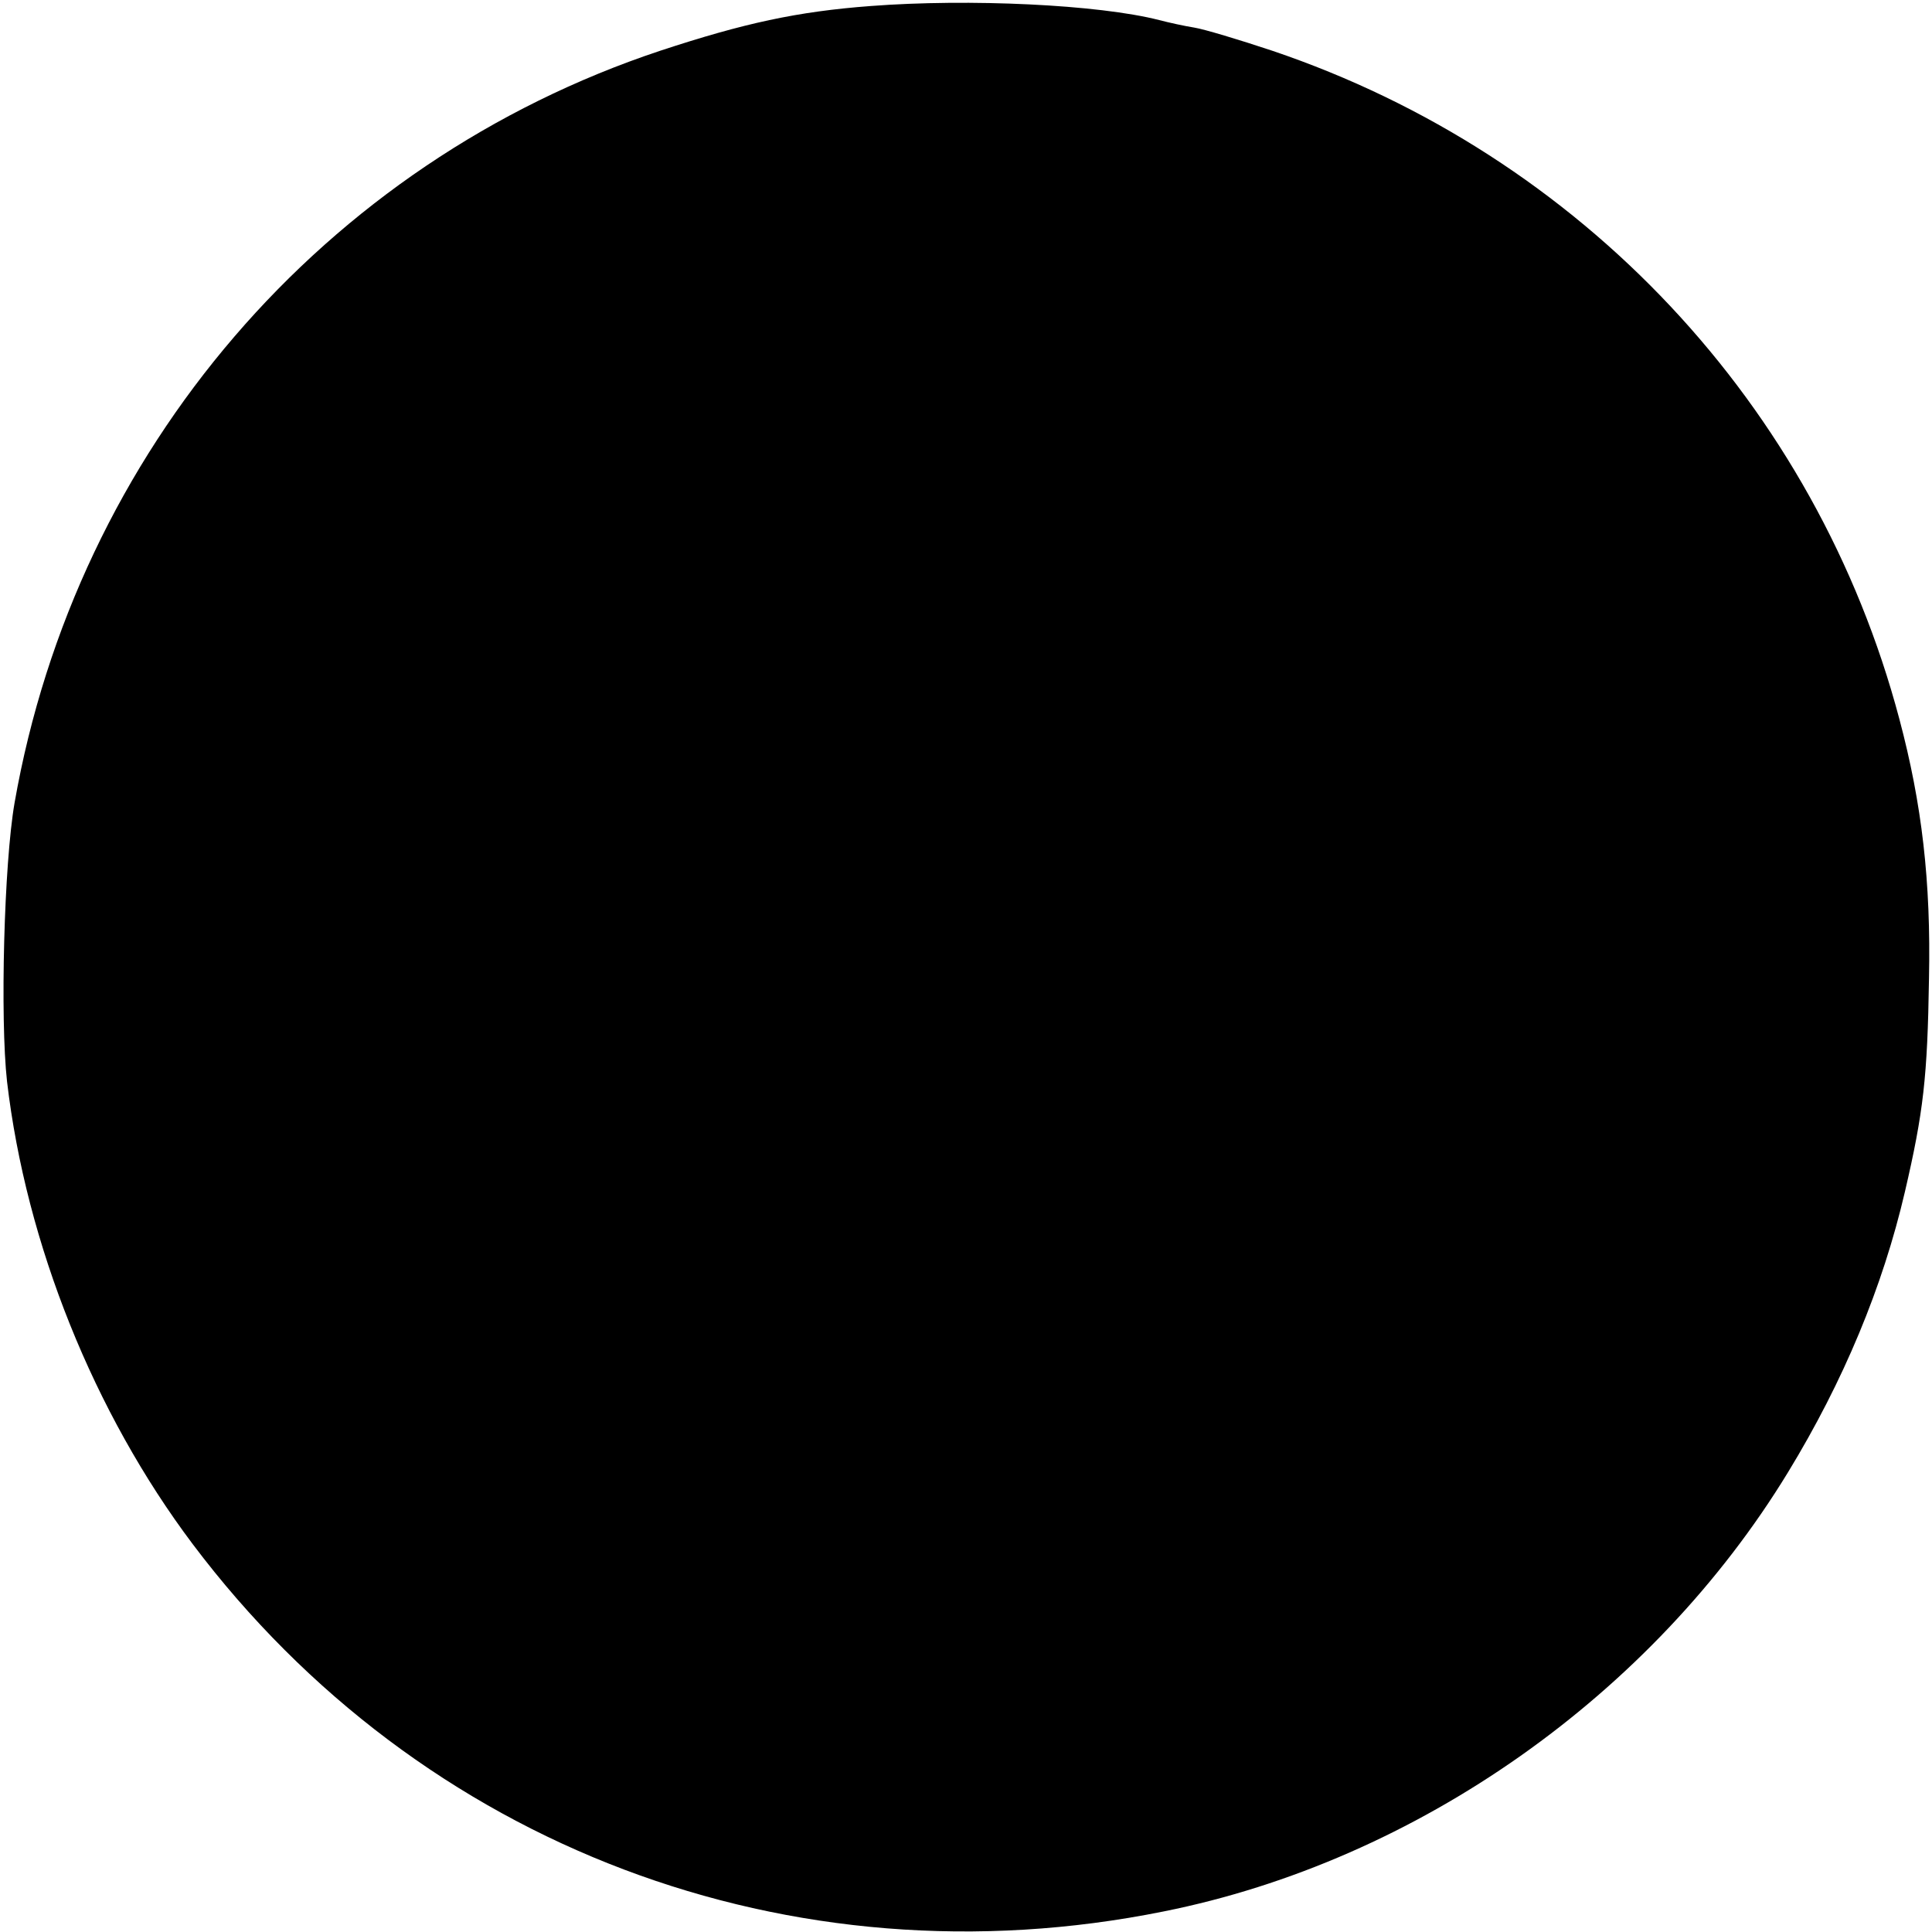
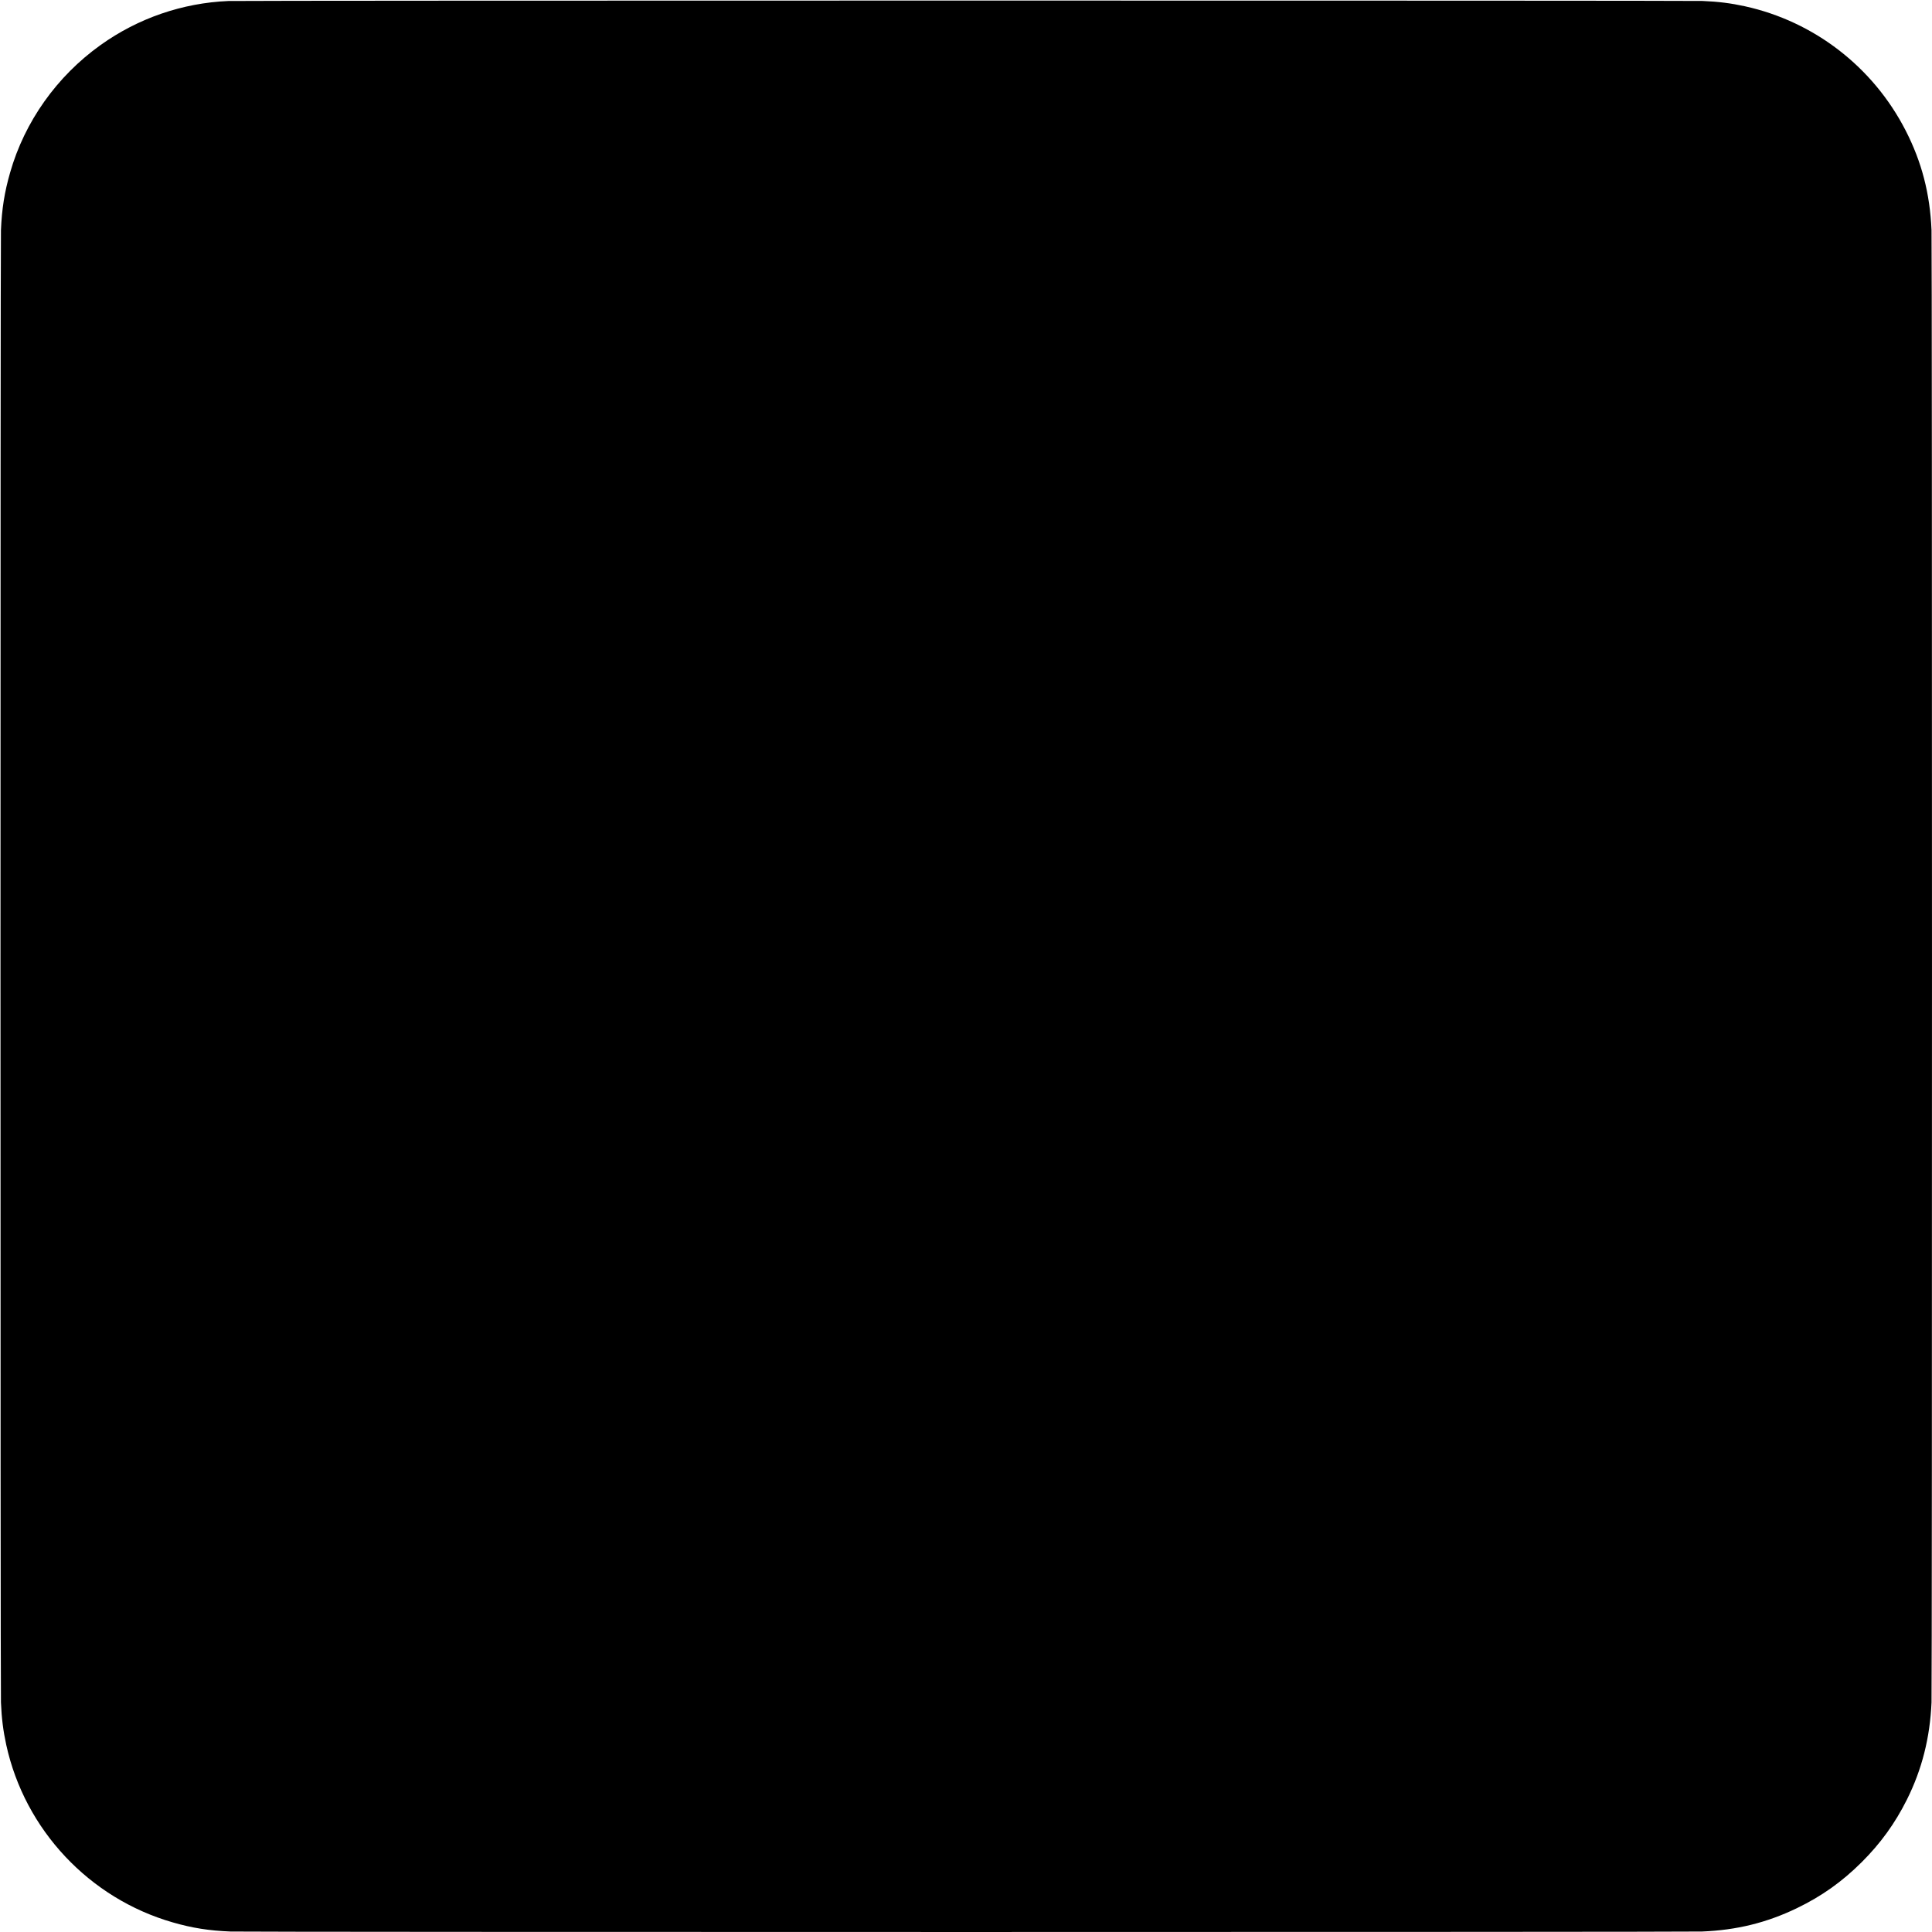
- <svg xmlns="http://www.w3.org/2000/svg" version="1.0" width="385pt" height="385pt" viewBox="0 0 385 385" preserveAspectRatio="xMidYMid meet">
-   <g transform="translate(0,385) scale(0.1,-0.1)" fill="#000000" stroke="none">
-     <path d="M1735 3838 c-146 -11 -252 -34 -419 -89 -671 -223 -1164 -797 -1287 -1499 -21 -121 -29 -429 -15 -555 38 -324 173 -660 370 -922 454 -603 1192 -882 1935 -732 505 101 974 432 1244 875 111 182 189 370 233 559 37 159 45 229 48 425 4 193 -14 348 -59 517 -166 626 -634 1124 -1250 1332 -66 22 -136 43 -155 46 -19 3 -51 10 -70 15 -121 31 -379 43 -575 28z" />
+ <svg xmlns="http://www.w3.org/2000/svg" version="1.0" width="4052pt" height="4052pt" viewBox="0 0 4052 4052" preserveAspectRatio="xMidYMid meet">
+   <g transform="translate(0,4052) scale(0.1,-0.1)" fill="#000000" stroke="none">
+     <path d="M4790 40499 c-965 -41 -1894 -361 -2680 -923 -918 -656 -1593 -1607 -1898 -2676 -118 -411 -173 -758 -192 -1205 -13 -299 -13 -30581 0 -30880 14 -336 47 -594 111 -890 389 -1780 1741 -3221 3494 -3724 409 -118 760 -173 1210 -191 310 -13 30550 -13 30860 0 729 29 1359 185 1990 489 524 253 948 555 1361 966 396 395 697 811 948 1312 315 631 484 1297 516 2038 13 299 13 30581 0 30880 -33 766 -206 1432 -544 2090 -683 1331 -1919 2285 -3372 2604 -294 64 -553 97 -889 111 -262 11 -30649 11 -30915 -1z" />
  </g>
</svg>
